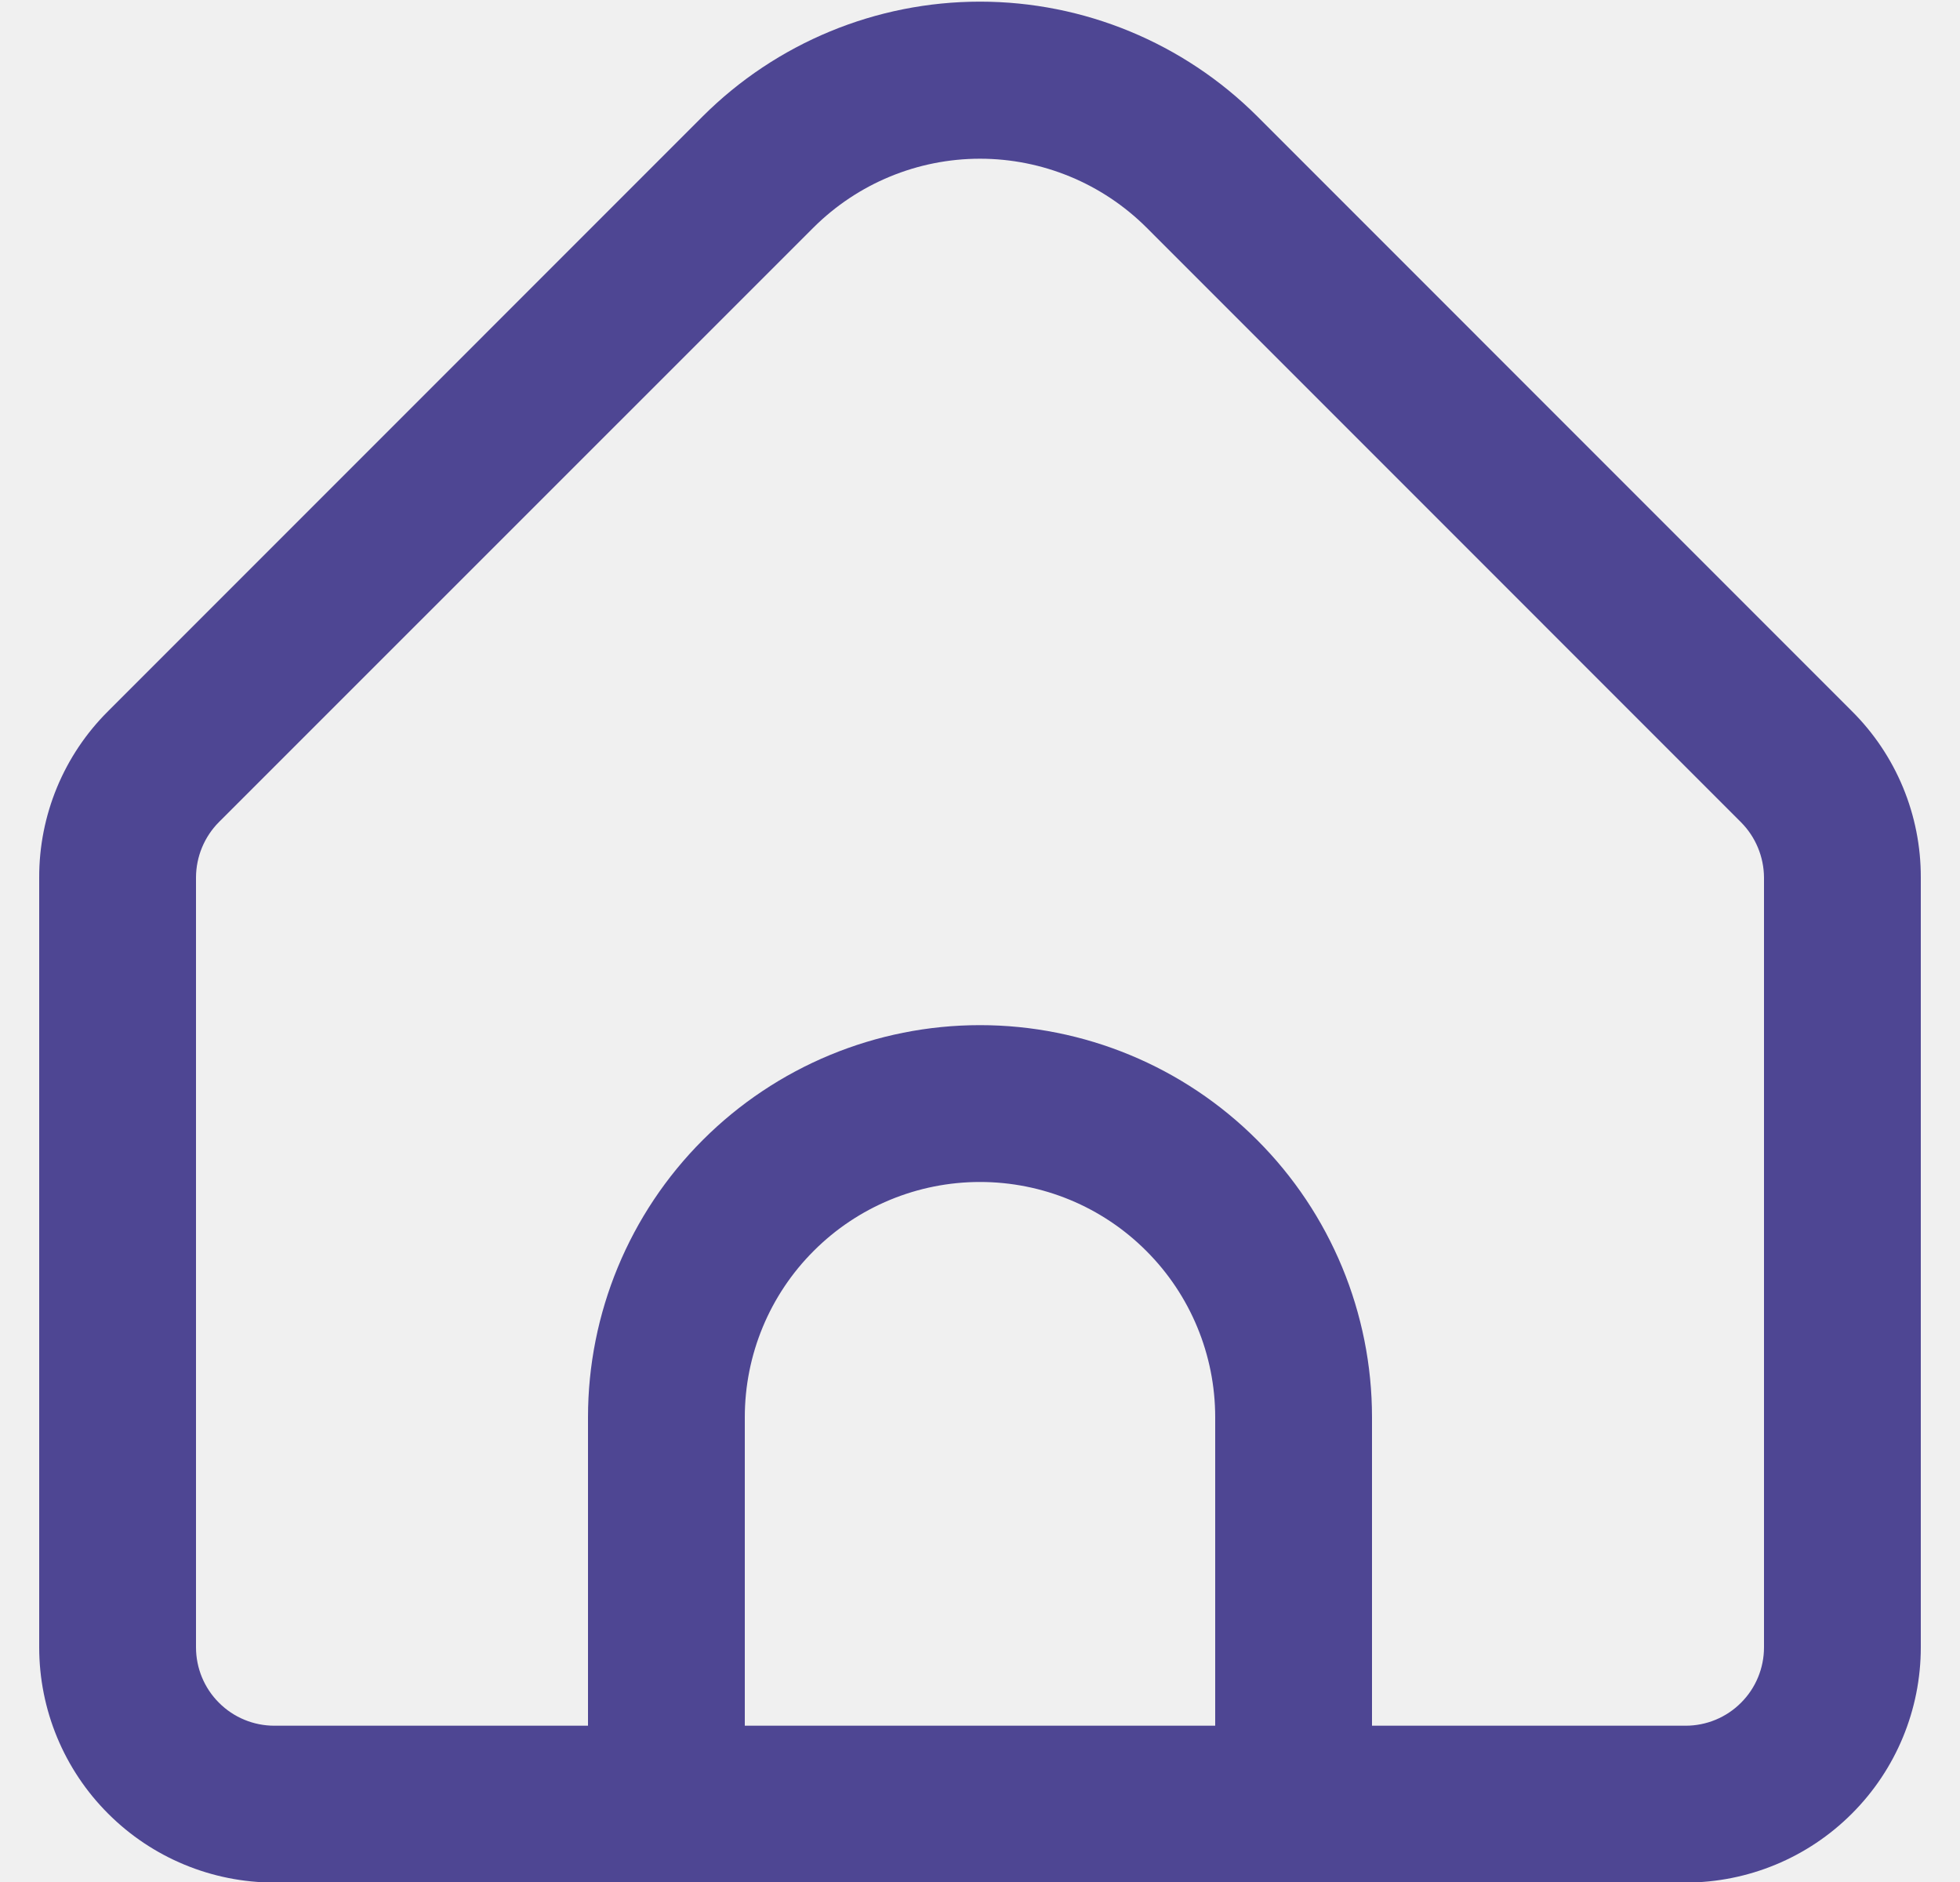
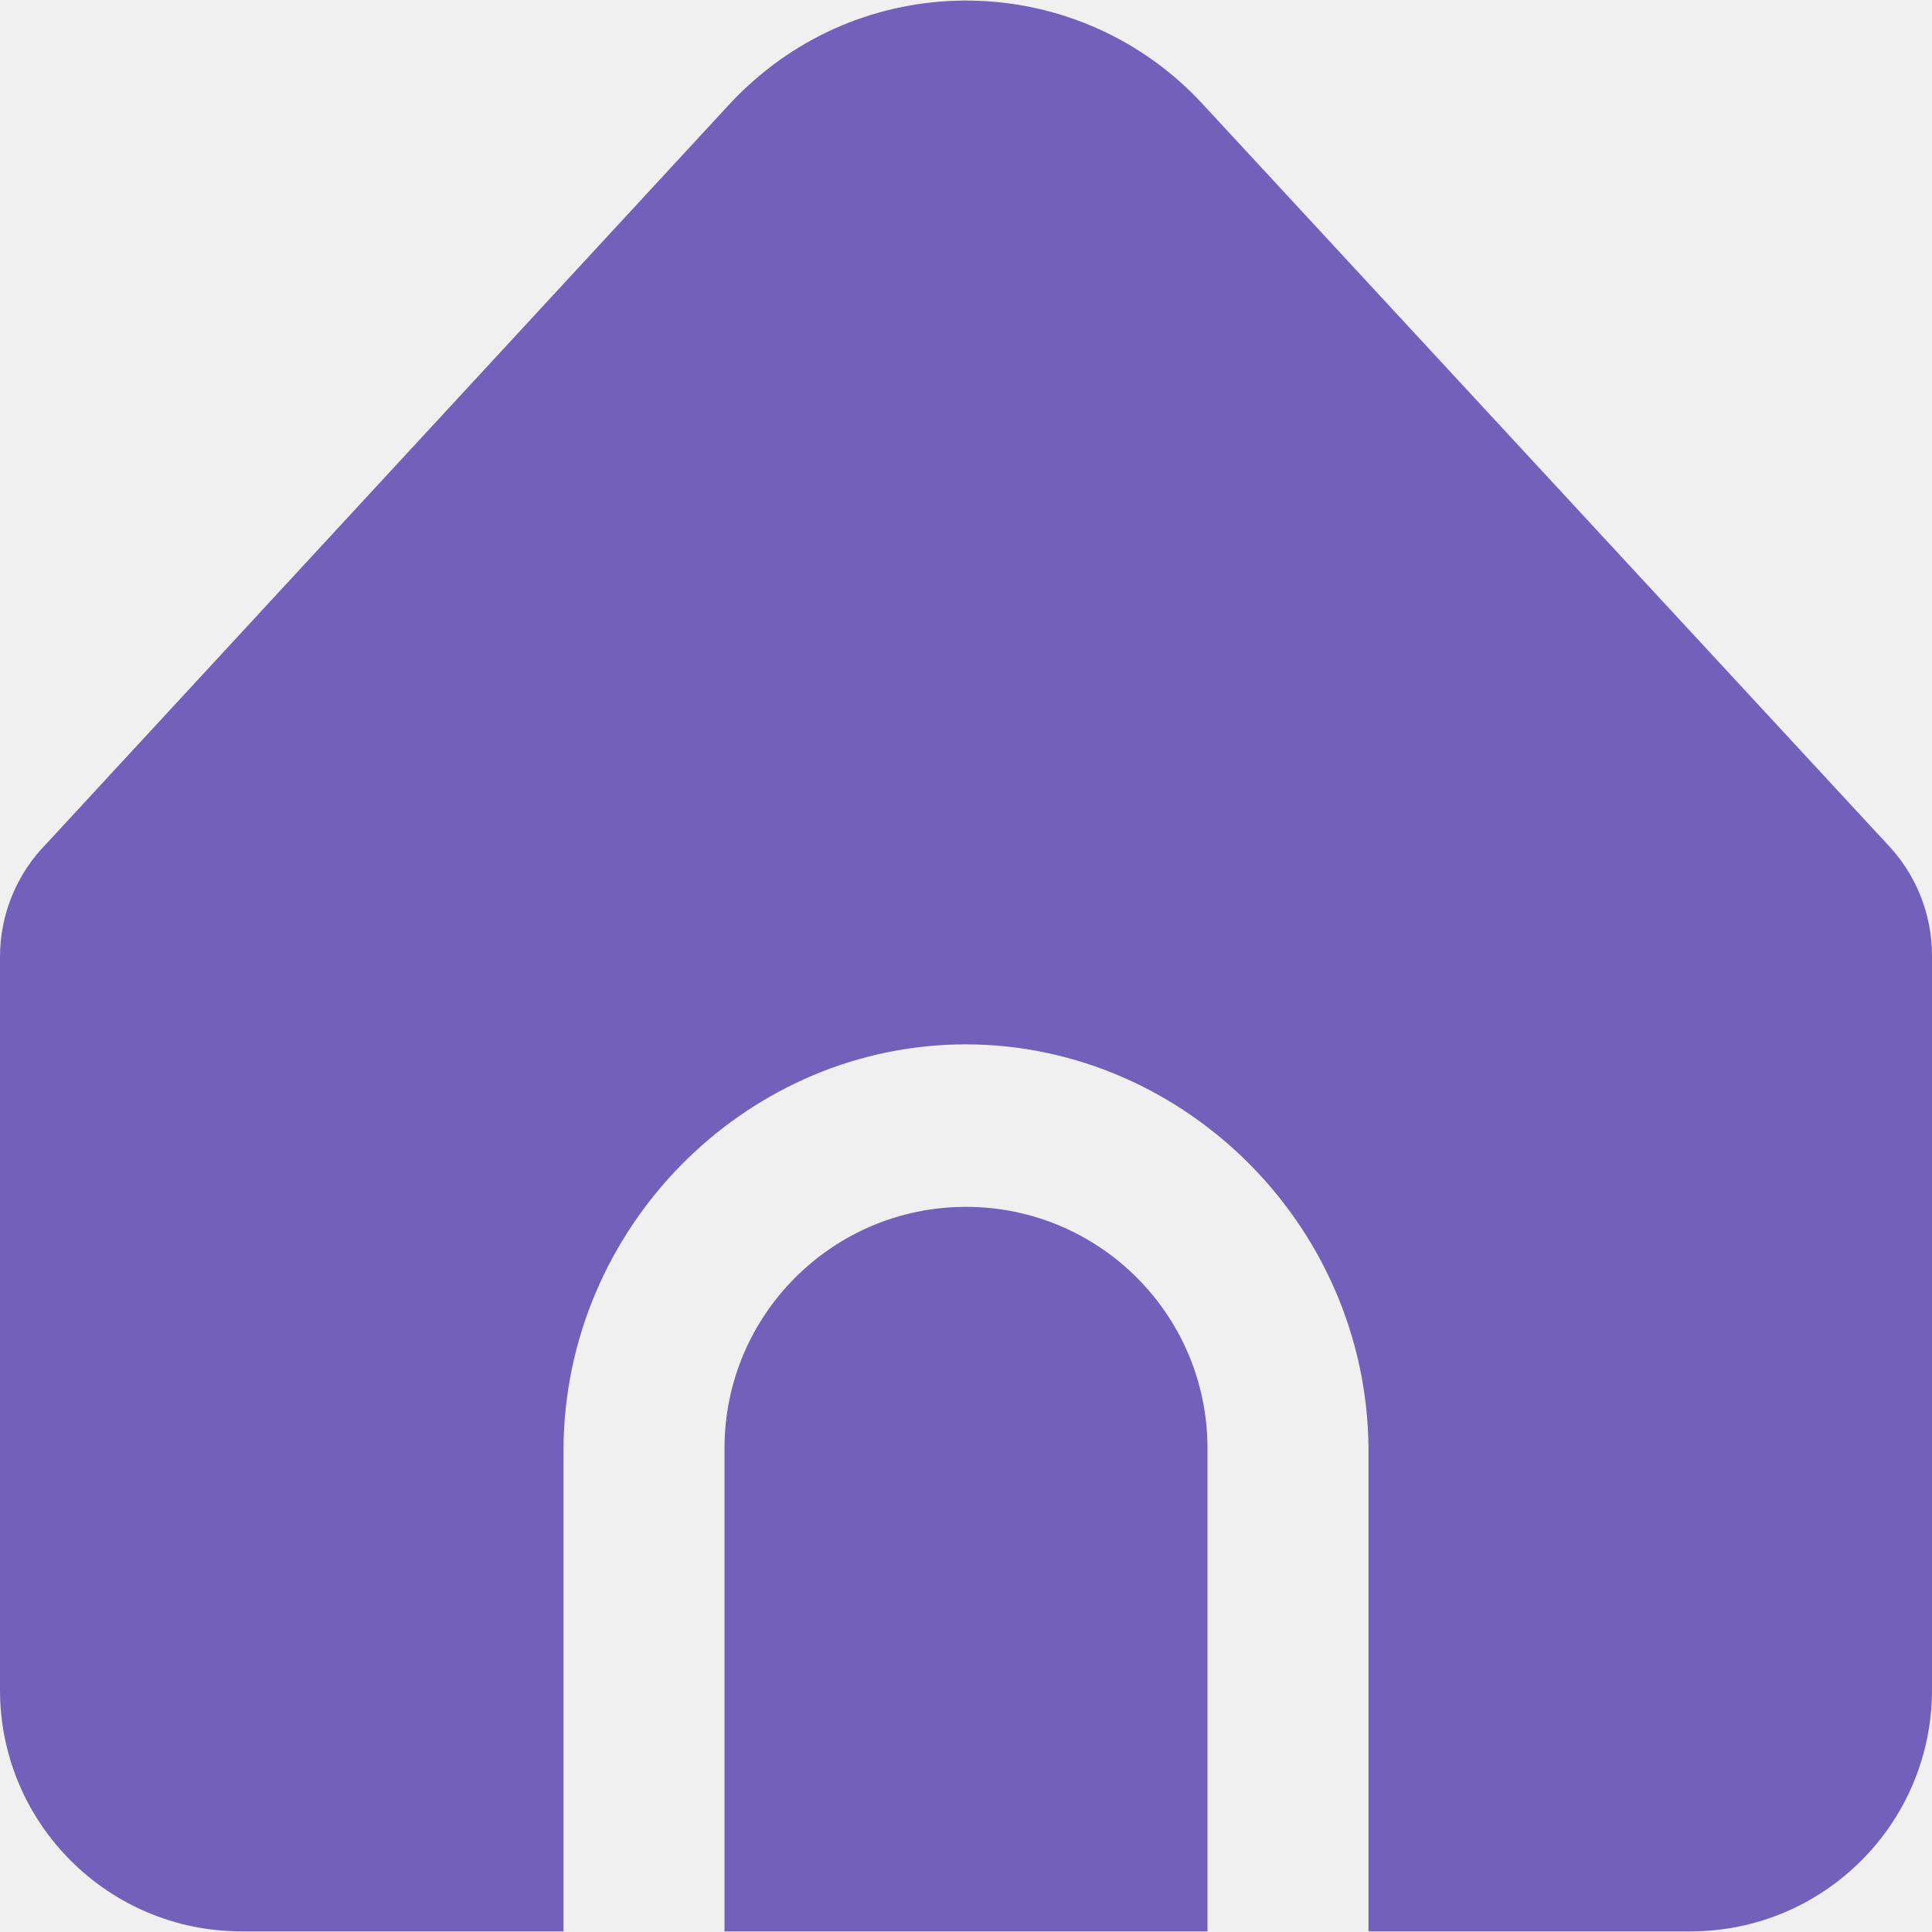
- <svg xmlns="http://www.w3.org/2000/svg" width="25" height="24" viewBox="0 0 25 24" fill="none">
-   <g clip-path="url(#clip0_1332_1505)">
-     <path d="M23.621 9.069L16.036 1.483C15.097 0.547 13.826 0.021 12.5 0.021C11.174 0.021 9.903 0.547 8.964 1.483L1.379 9.069C1.099 9.347 0.878 9.677 0.727 10.041C0.576 10.406 0.499 10.796 0.5 11.19V21.007C0.5 21.803 0.816 22.566 1.379 23.128C1.941 23.691 2.704 24.007 3.5 24.007H21.5C22.296 24.007 23.059 23.691 23.621 23.128C24.184 22.566 24.5 21.803 24.5 21.007V11.19C24.501 10.796 24.424 10.406 24.273 10.041C24.122 9.677 23.901 9.347 23.621 9.069ZM15.5 22.007H9.5V18.073C9.5 17.277 9.816 16.514 10.379 15.952C10.941 15.389 11.704 15.073 12.5 15.073C13.296 15.073 14.059 15.389 14.621 15.952C15.184 16.514 15.5 17.277 15.5 18.073V22.007ZM22.5 21.007C22.5 21.272 22.395 21.527 22.207 21.714C22.02 21.902 21.765 22.007 21.5 22.007H17.5V18.073C17.5 16.747 16.973 15.475 16.035 14.538C15.098 13.6 13.826 13.073 12.5 13.073C11.174 13.073 9.902 13.6 8.964 14.538C8.027 15.475 7.5 16.747 7.5 18.073V22.007H3.5C3.235 22.007 2.98 21.902 2.793 21.714C2.605 21.527 2.5 21.272 2.5 21.007V11.19C2.501 10.925 2.606 10.671 2.793 10.483L10.378 2.9C10.942 2.339 11.705 2.024 12.5 2.024C13.295 2.024 14.058 2.339 14.622 2.9L22.207 10.486C22.393 10.673 22.498 10.926 22.5 11.19V21.007Z" fill="#4E4693" />
-   </g>
-   <defs>
-     <clipPath id="clip0_1332_1505">
-       <rect width="24" height="24" fill="white" transform="translate(0.5)" />
-     </clipPath>
-   </defs>
+ <svg xmlns="http://www.w3.org/2000/svg" width="24" height="24" viewBox="0 0 24 24" fill="none">
+   <path d="M17 17.992V23.992H21C22.657 23.992 24 22.649 24 20.992V11.871C24 11.352 23.798 10.852 23.437 10.479L14.939 1.292C13.44 -0.33 10.909 -0.43 9.287 1.07C9.209 1.141 9.135 1.215 9.064 1.292L0.581 10.476C0.209 10.851 -0 11.358 7.09607e-08 11.886V20.992C7.09607e-08 22.649 1.343 23.992 3 23.992H7V17.992C7.019 15.265 9.22 13.039 11.878 12.975C14.626 12.908 16.979 15.173 17 17.992Z" fill="#7161ba" />
+   <path d="M12 14.992C10.343 14.992 9 16.335 9 17.992V23.992H15V17.992C15 16.335 13.657 14.992 12 14.992Z" fill="#7161ba" />
</svg>
